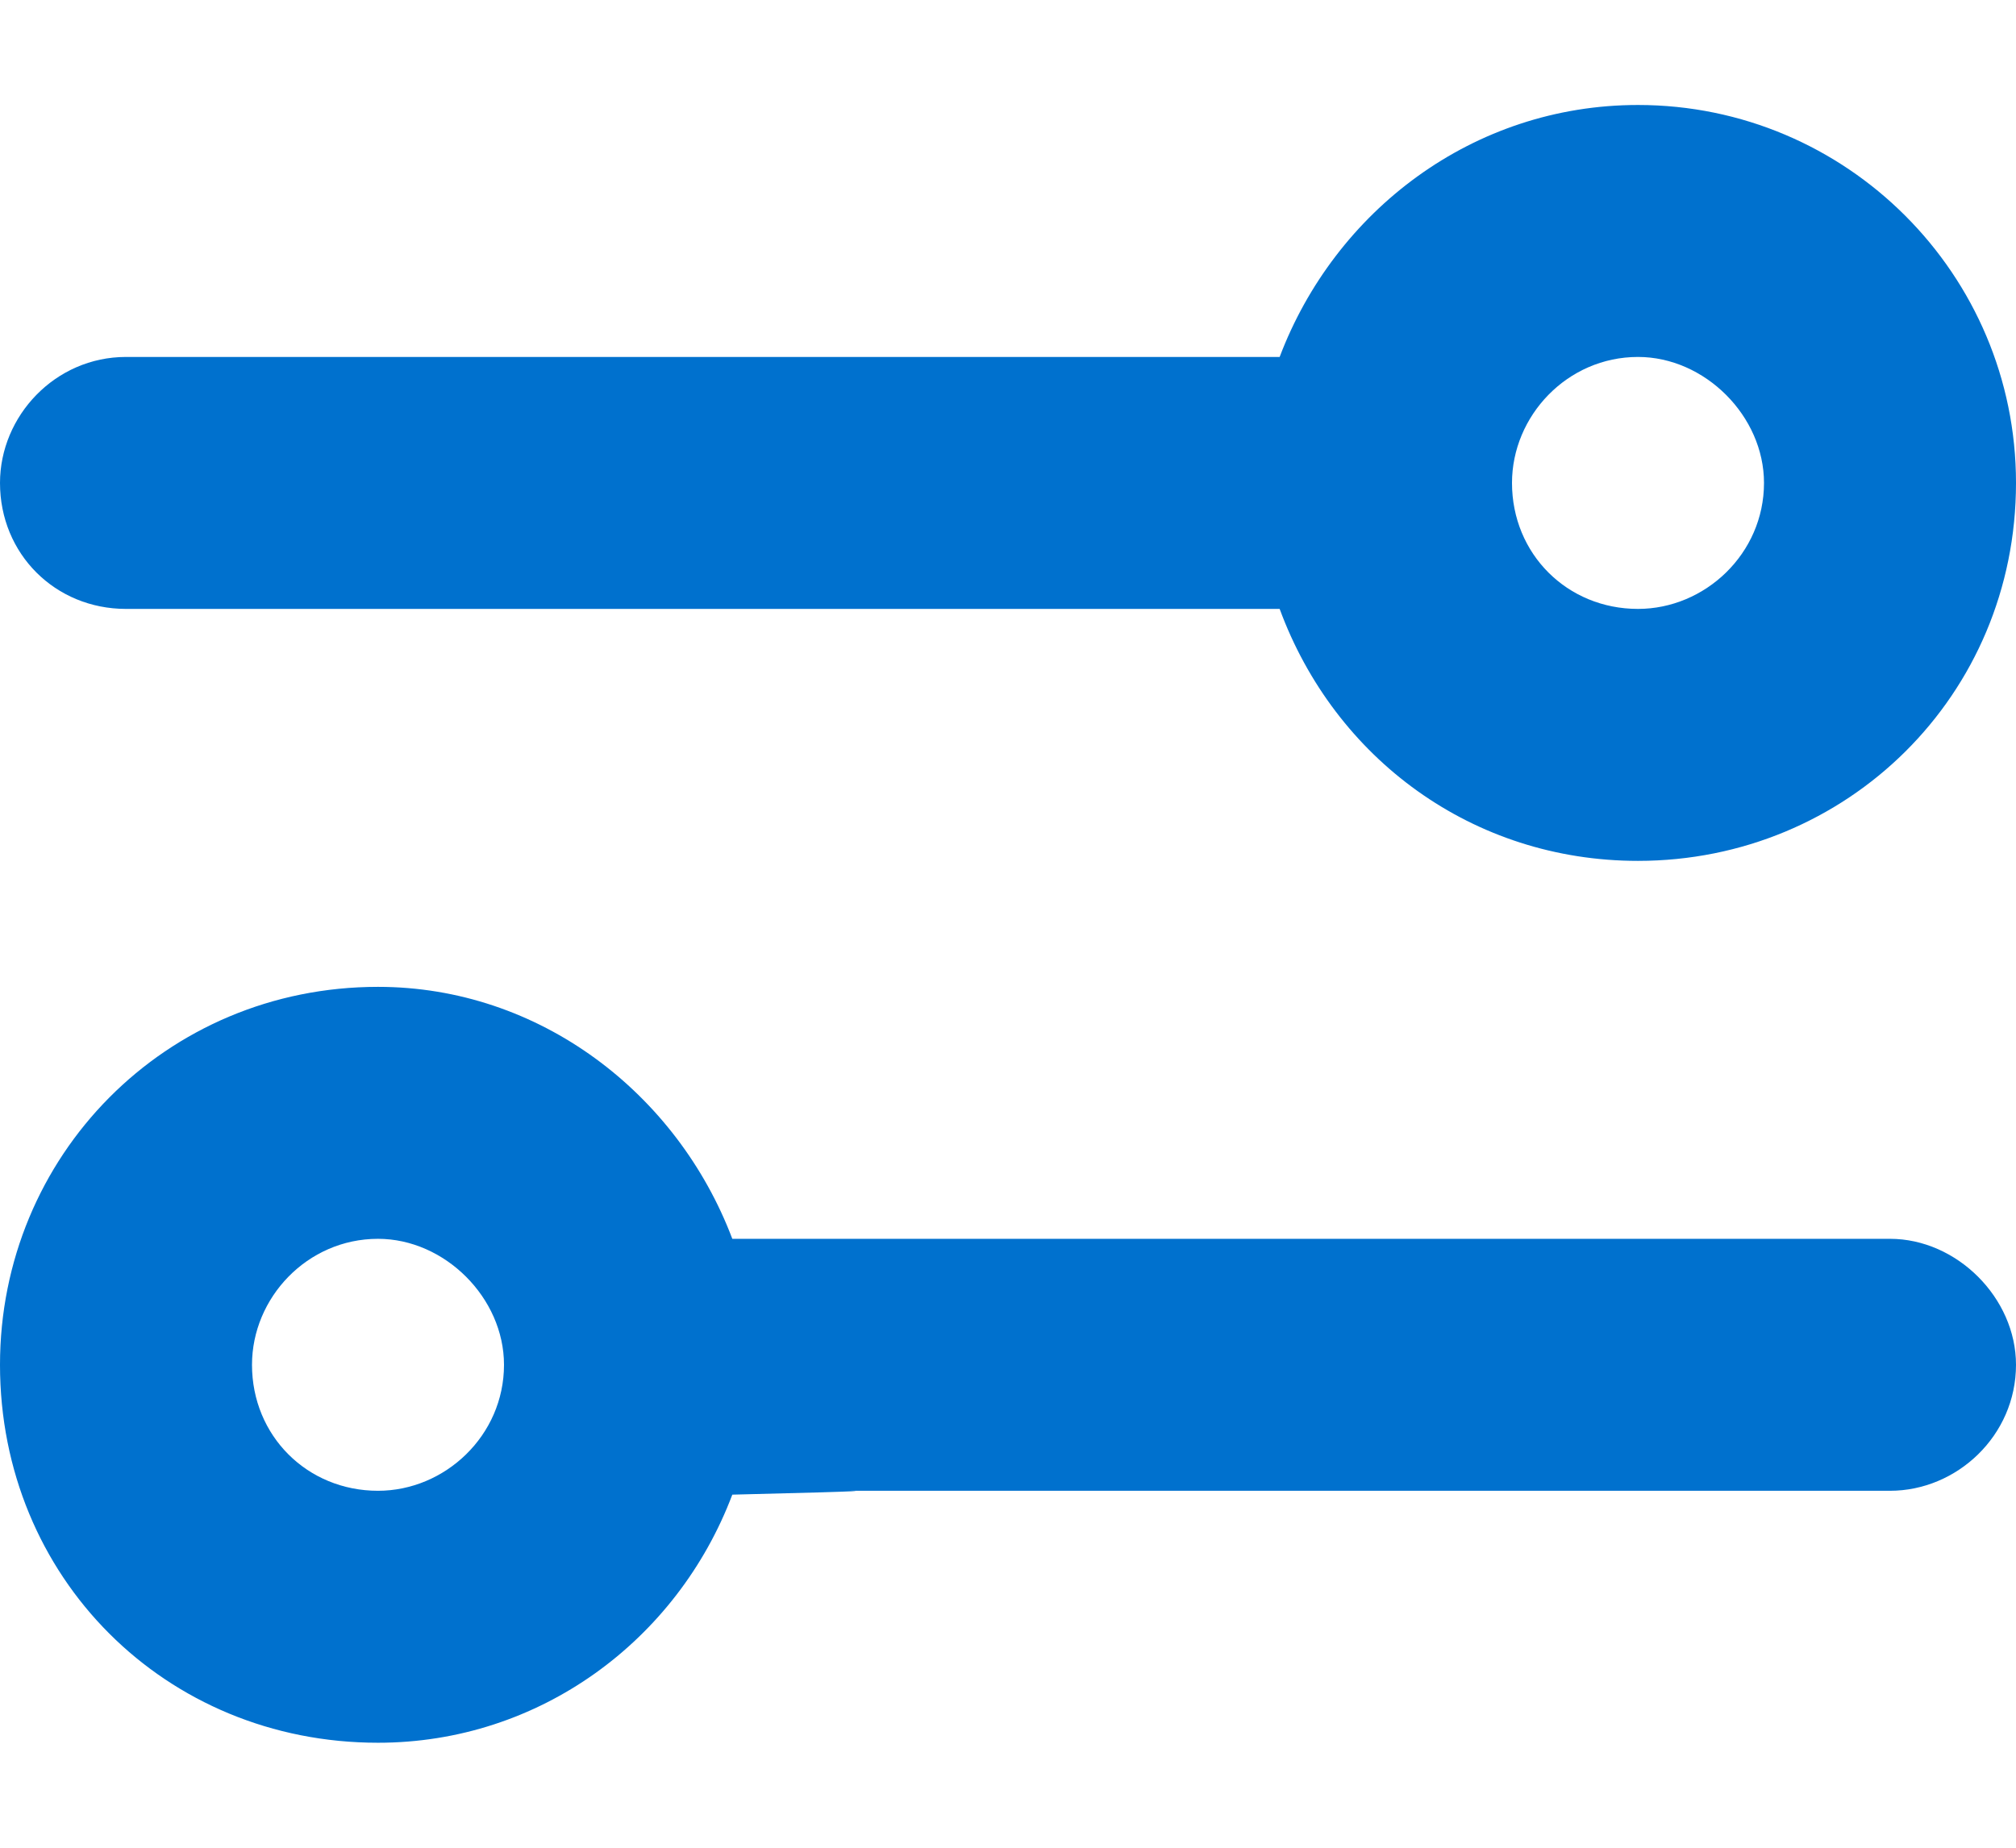
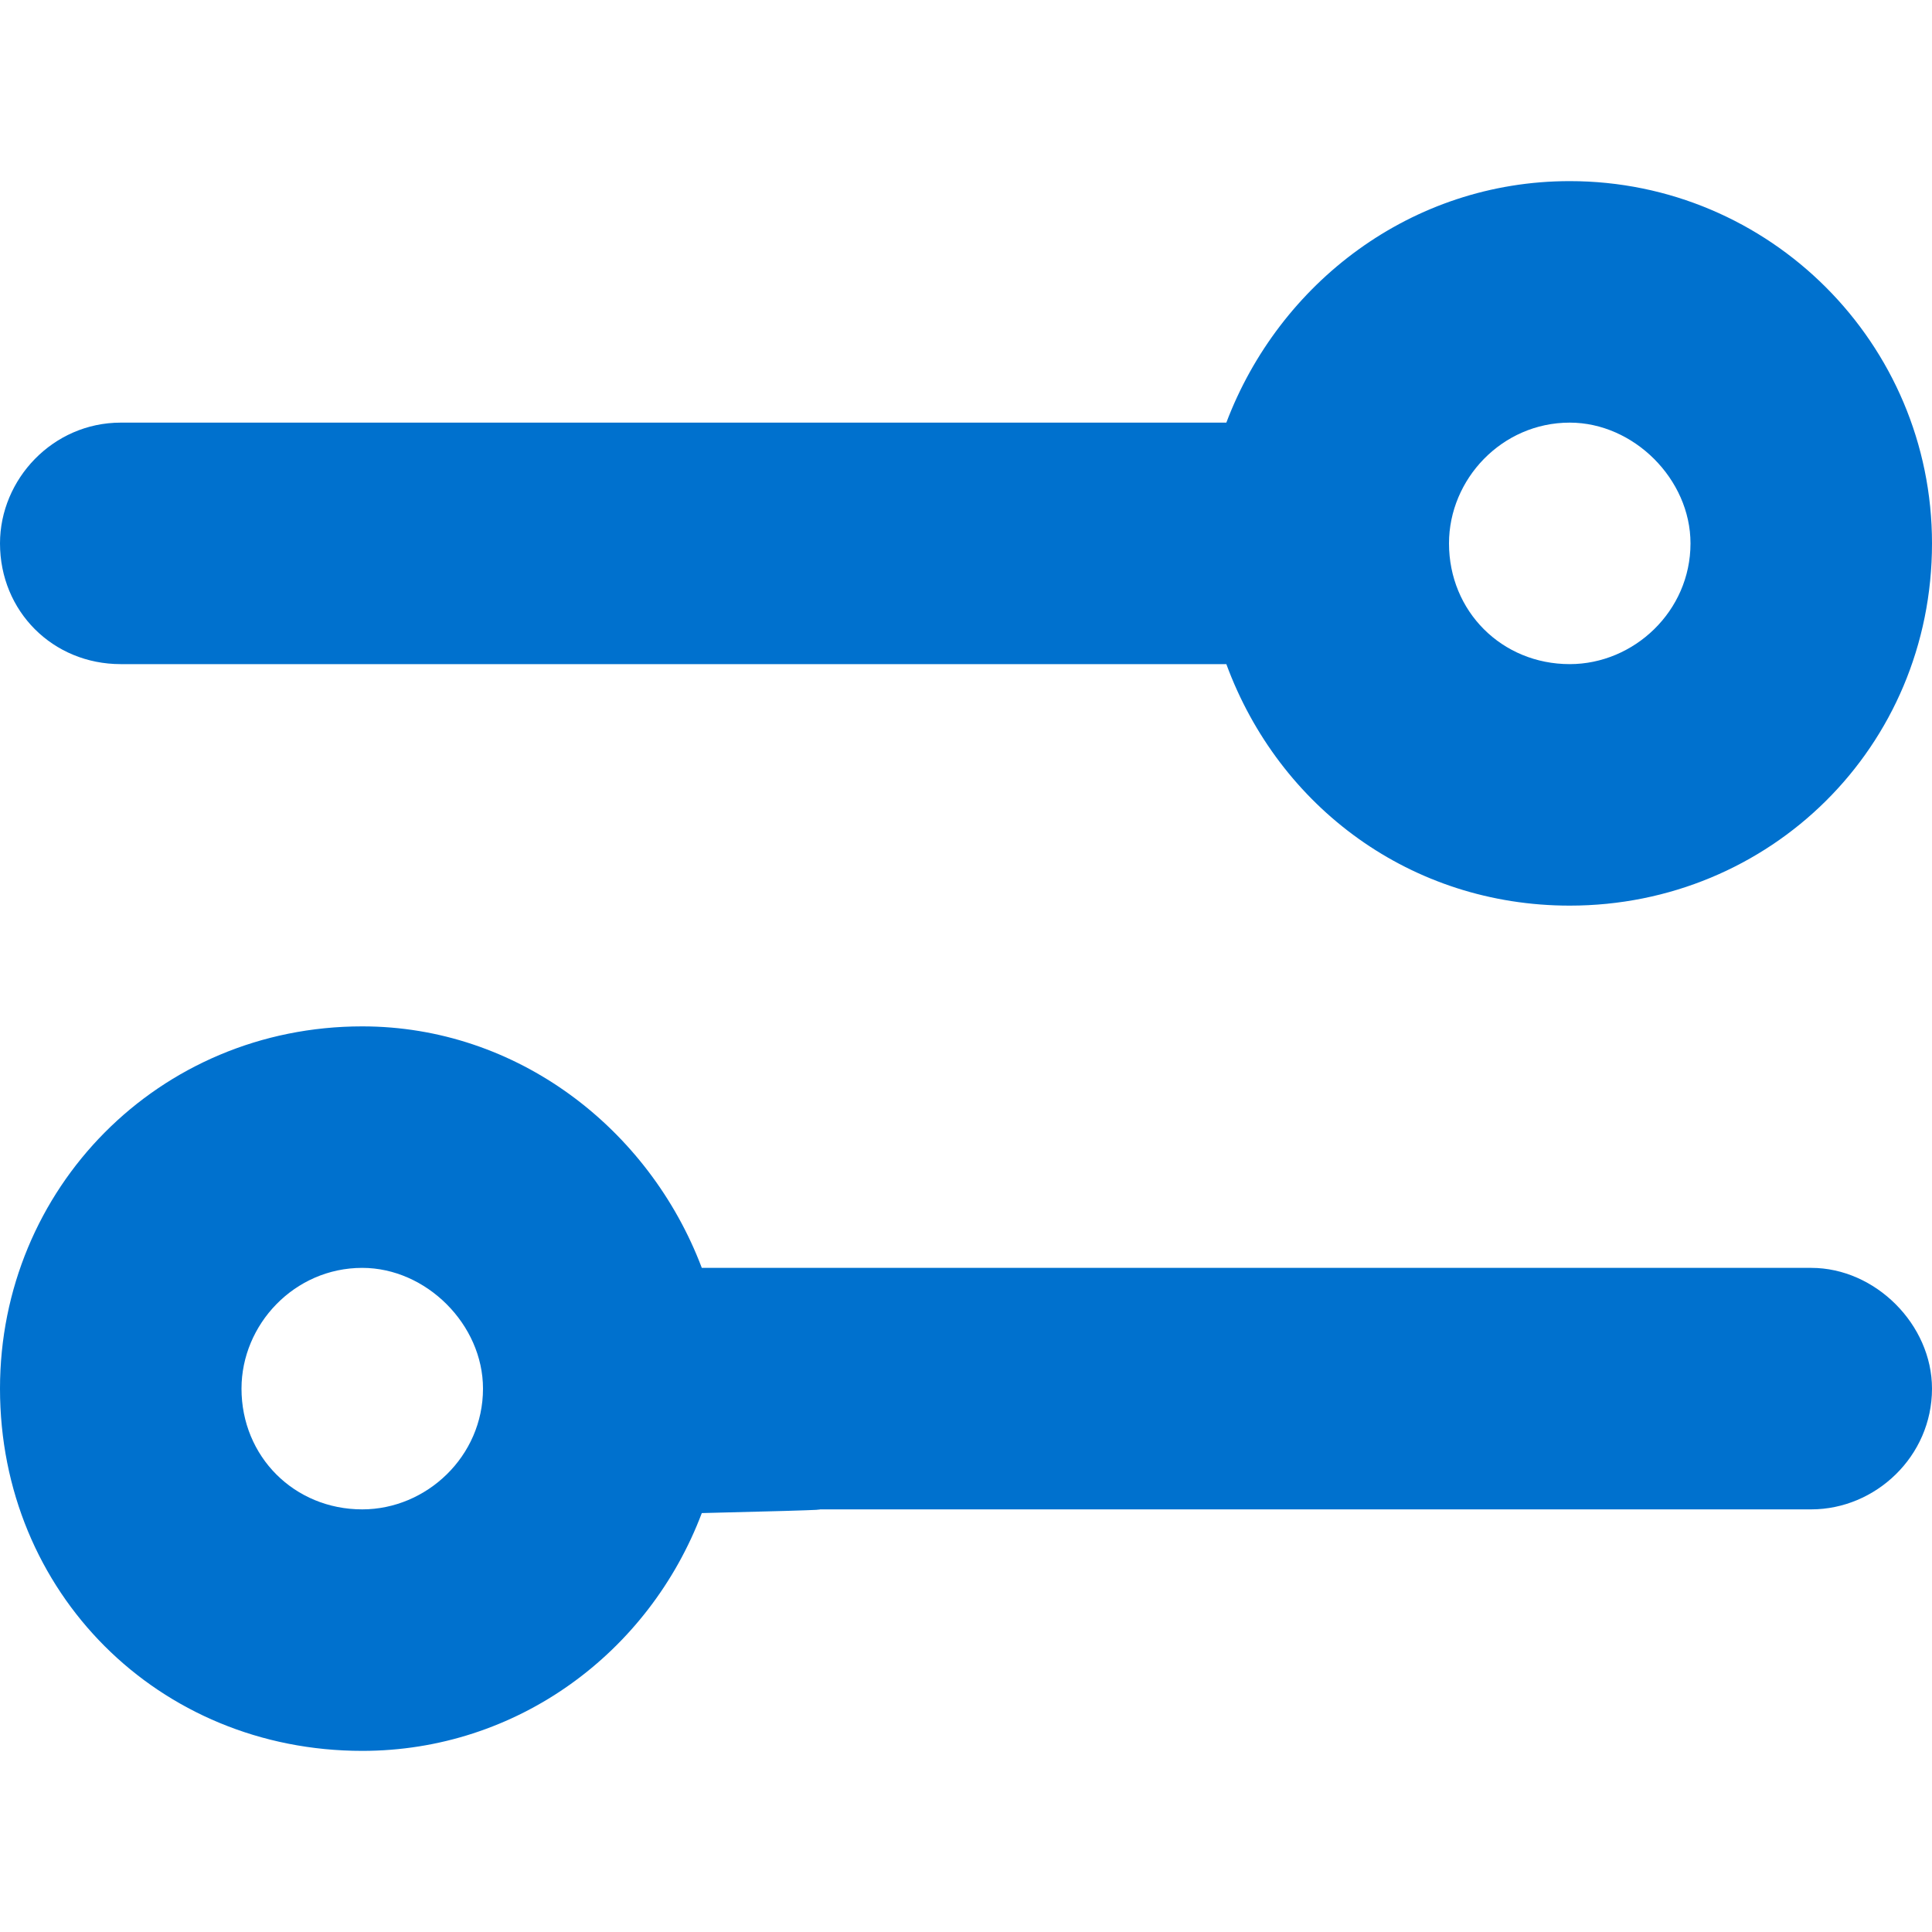
- <svg xmlns="http://www.w3.org/2000/svg" width="12" height="11" viewBox="0 0 12 11" fill="none">
+ <svg xmlns="http://www.w3.org/2000/svg" width="14" height="14" viewBox="0 0 12 11" fill="none">
  <path d="M0.75 3.625C0.328 3.625 0 3.297 0 2.875C0 2.477 0.328 2.125 0.75 2.125H7.617C7.945 1.258 8.766 0.625 9.75 0.625C10.992 0.625 12 1.633 12 2.875C12 4.141 10.992 5.125 9.75 5.125C8.766 5.125 7.945 4.516 7.617 3.625H0.75ZM9.75 2.125C9.328 2.125 9 2.477 9 2.875C9 3.297 9.328 3.625 9.75 3.625C10.148 3.625 10.5 3.297 10.5 2.875C10.5 2.477 10.148 2.125 9.75 2.125ZM11.25 7.375C11.648 7.375 12 7.727 12 8.125C12 8.547 11.648 8.875 11.25 8.875H5.062C5.062 8.875 5.32 8.875 4.359 8.898C4.031 9.766 3.211 10.375 2.25 10.375C0.984 10.375 0 9.391 0 8.125C0 6.883 0.984 5.875 2.25 5.875C3.211 5.875 4.031 6.508 4.359 7.375C5.32 7.375 5.062 7.375 5.062 7.375H11.25ZM2.25 8.875C2.648 8.875 3 8.547 3 8.125C3 7.727 2.648 7.375 2.25 7.375C1.828 7.375 1.5 7.727 1.5 8.125C1.5 8.547 1.828 8.875 2.25 8.875Z" fill="#0071CE" />
</svg>
